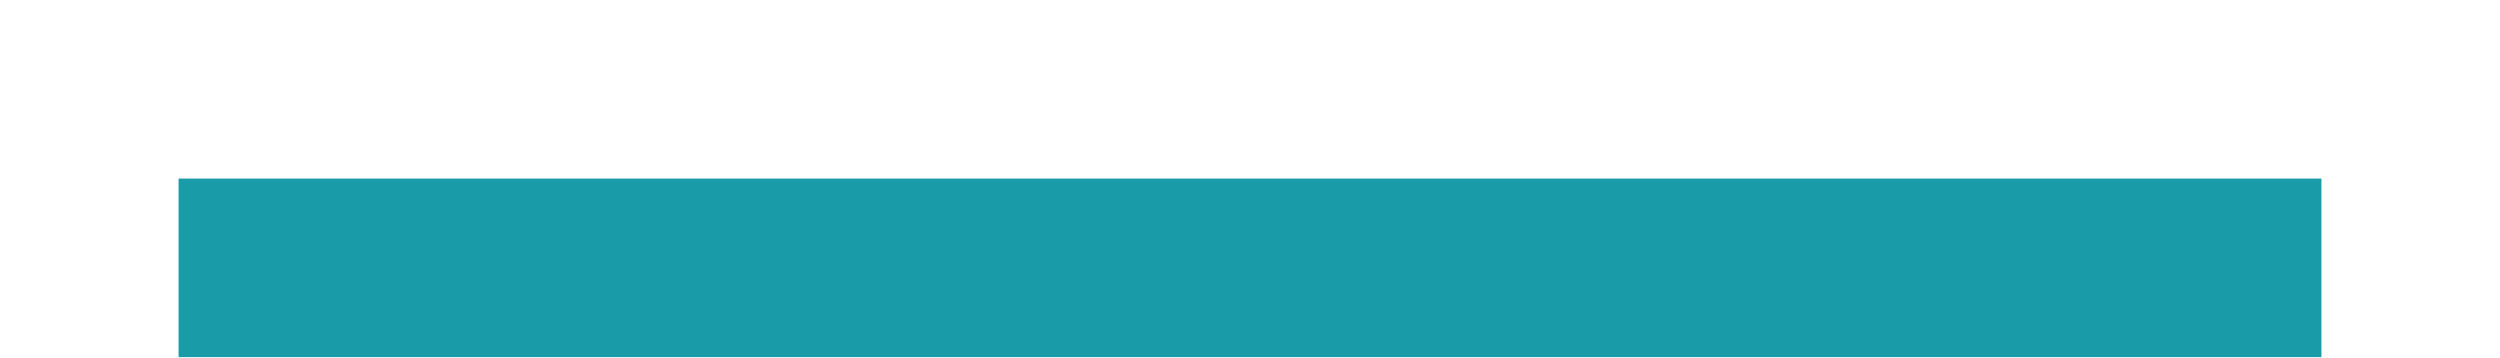
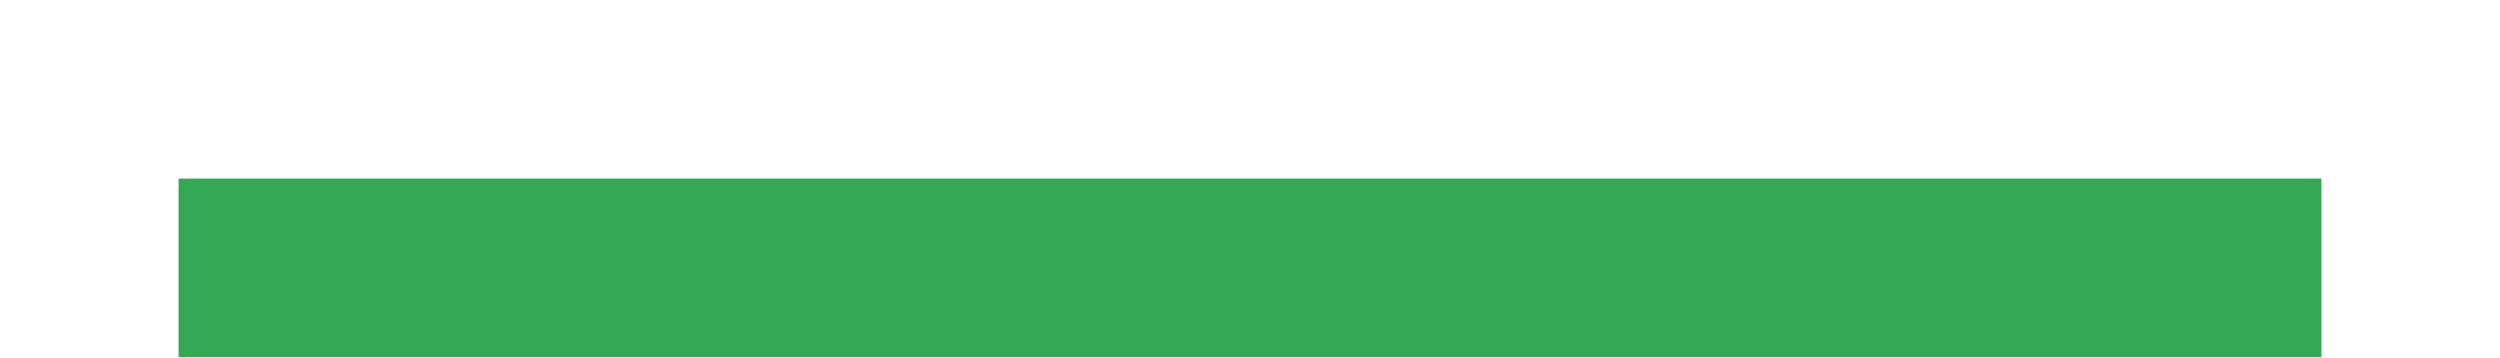
<svg xmlns="http://www.w3.org/2000/svg" width="28" height="4" id="svg11300" version="1.0" style="display:inline;enable-background:new">
  <defs id="defs3" />
  <g style="display:inline" id="layer1" transform="translate(0,-296)">
-     <rect style="opacity:1;fill:#199ca8;fill-opacity:1;stroke:none" id="rect4270-9" width="24" height="2" x="2" y="298" />
+     <rect style="opacity:1;fill:#35a854;fill-opacity:1;stroke:none" id="rect4270-9" width="24" height="2" x="2" y="298" />
  </g>
</svg>
